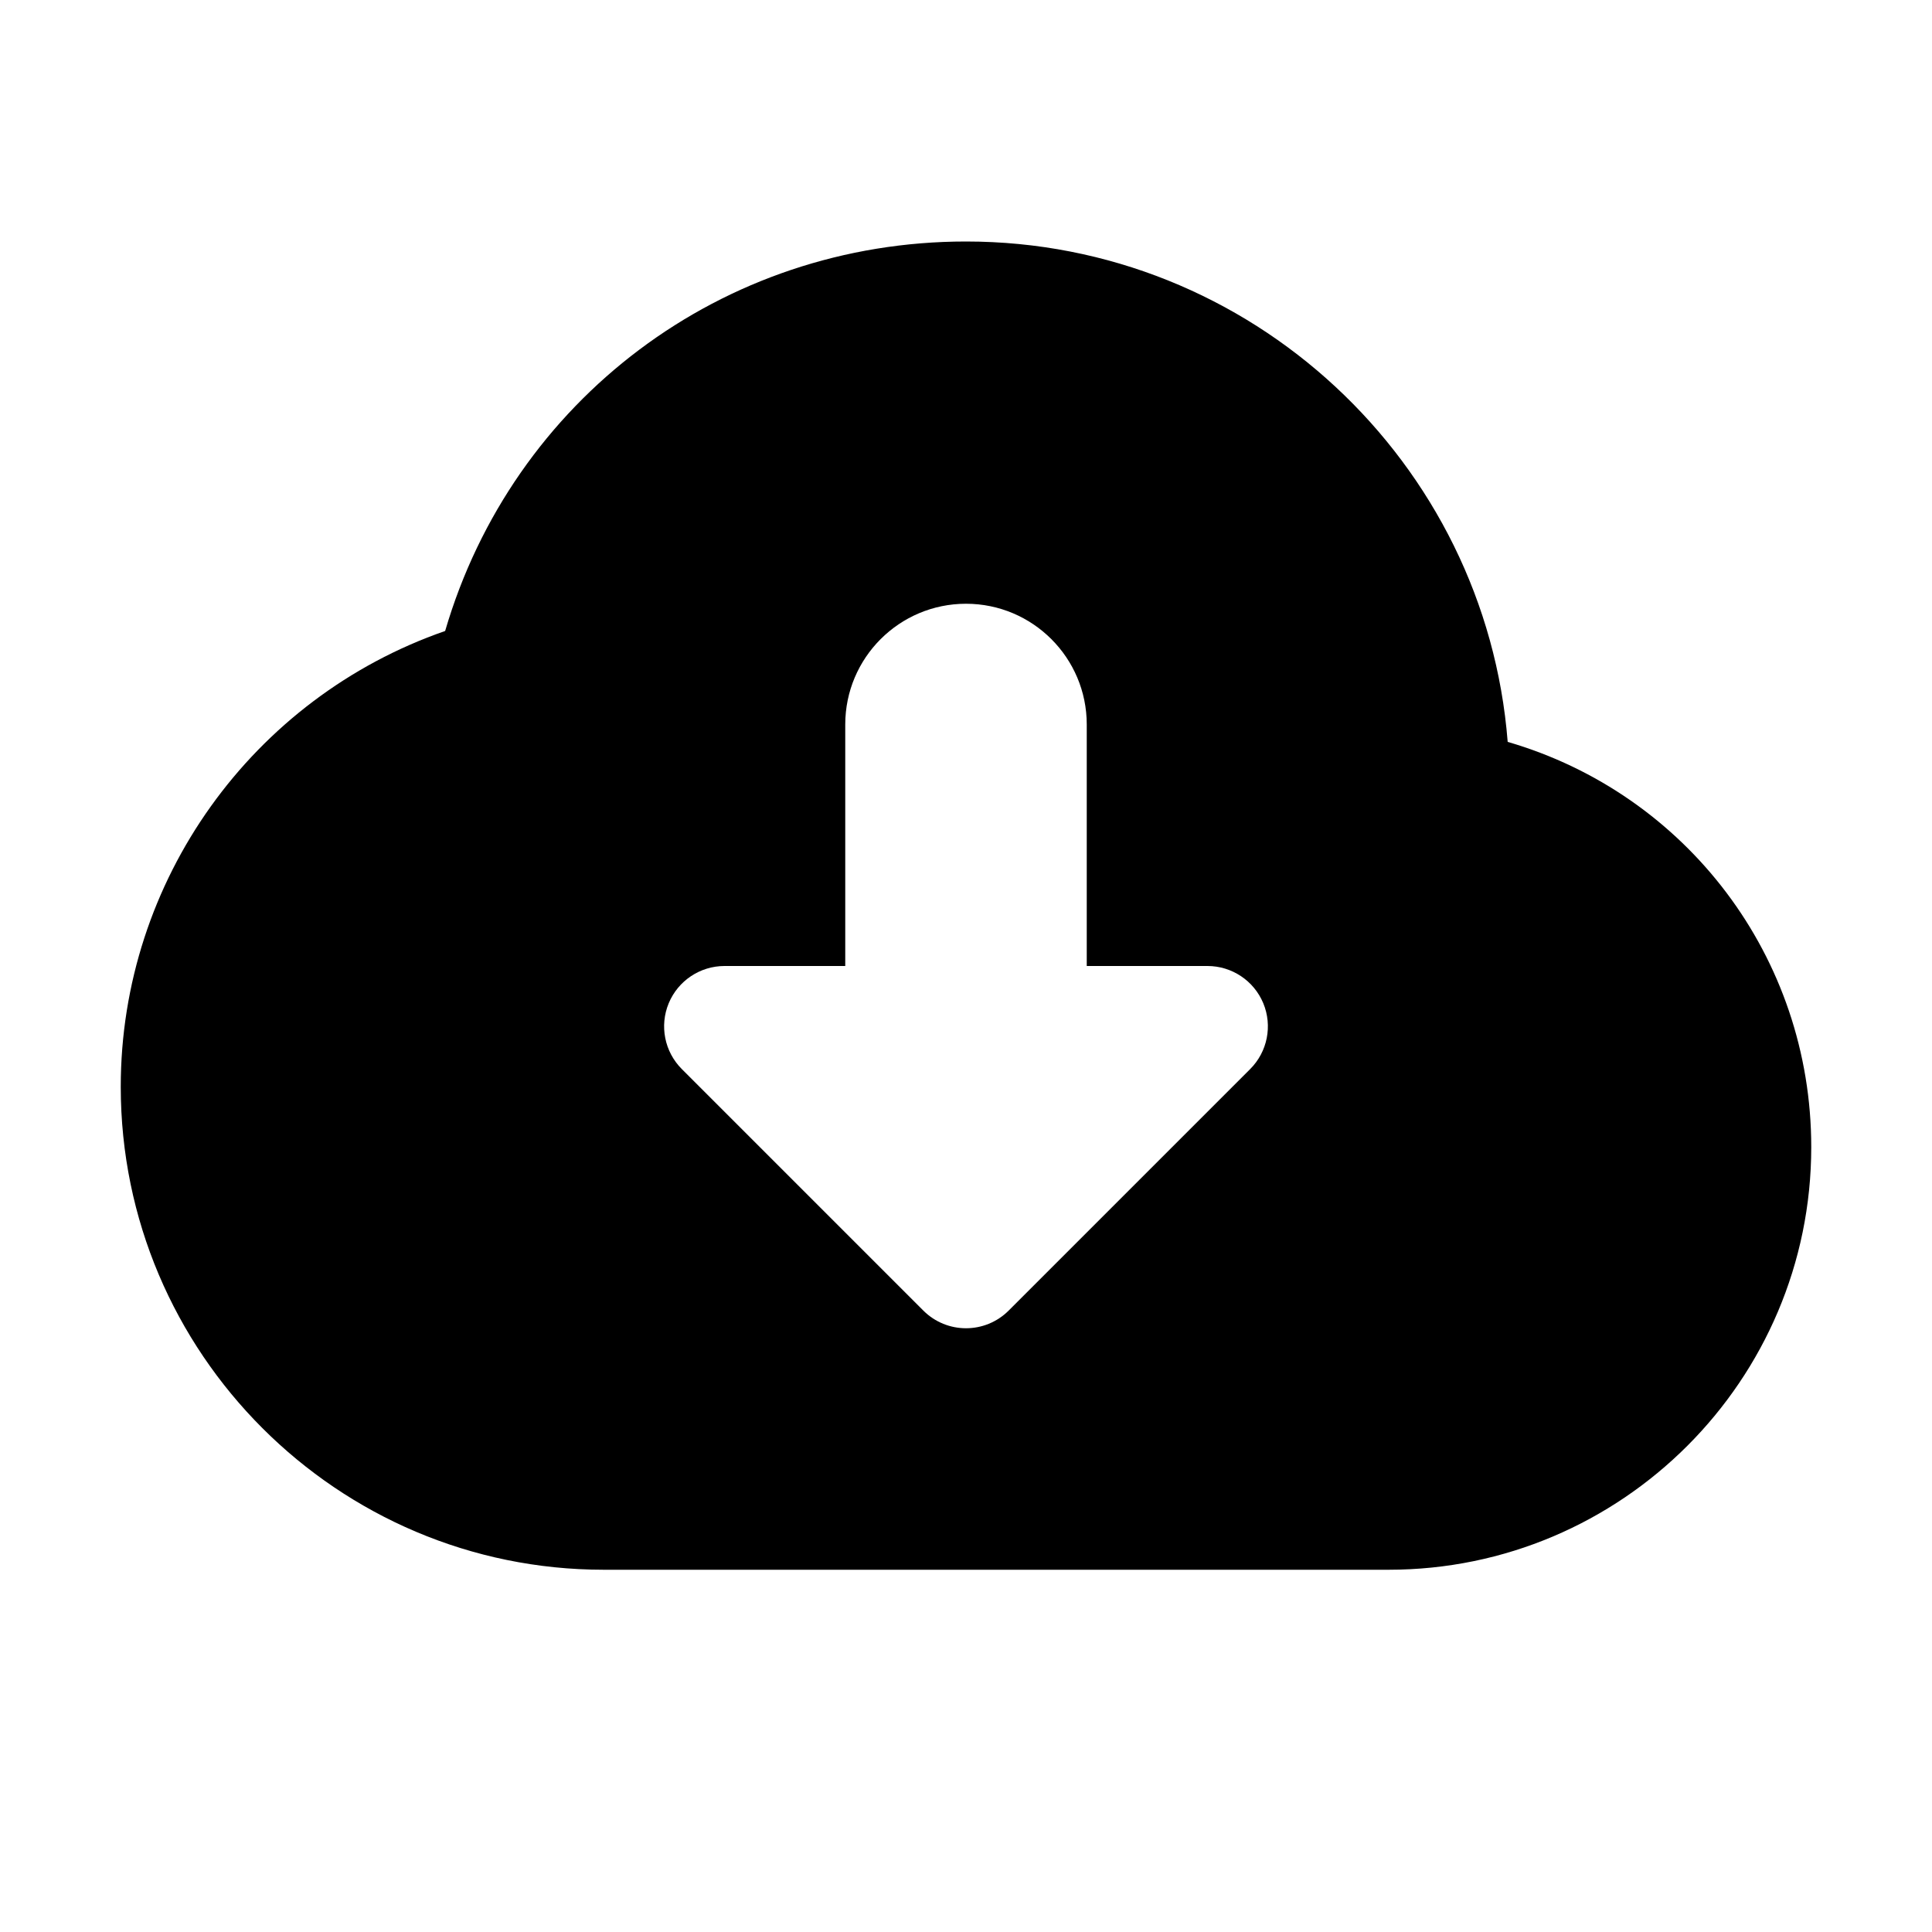
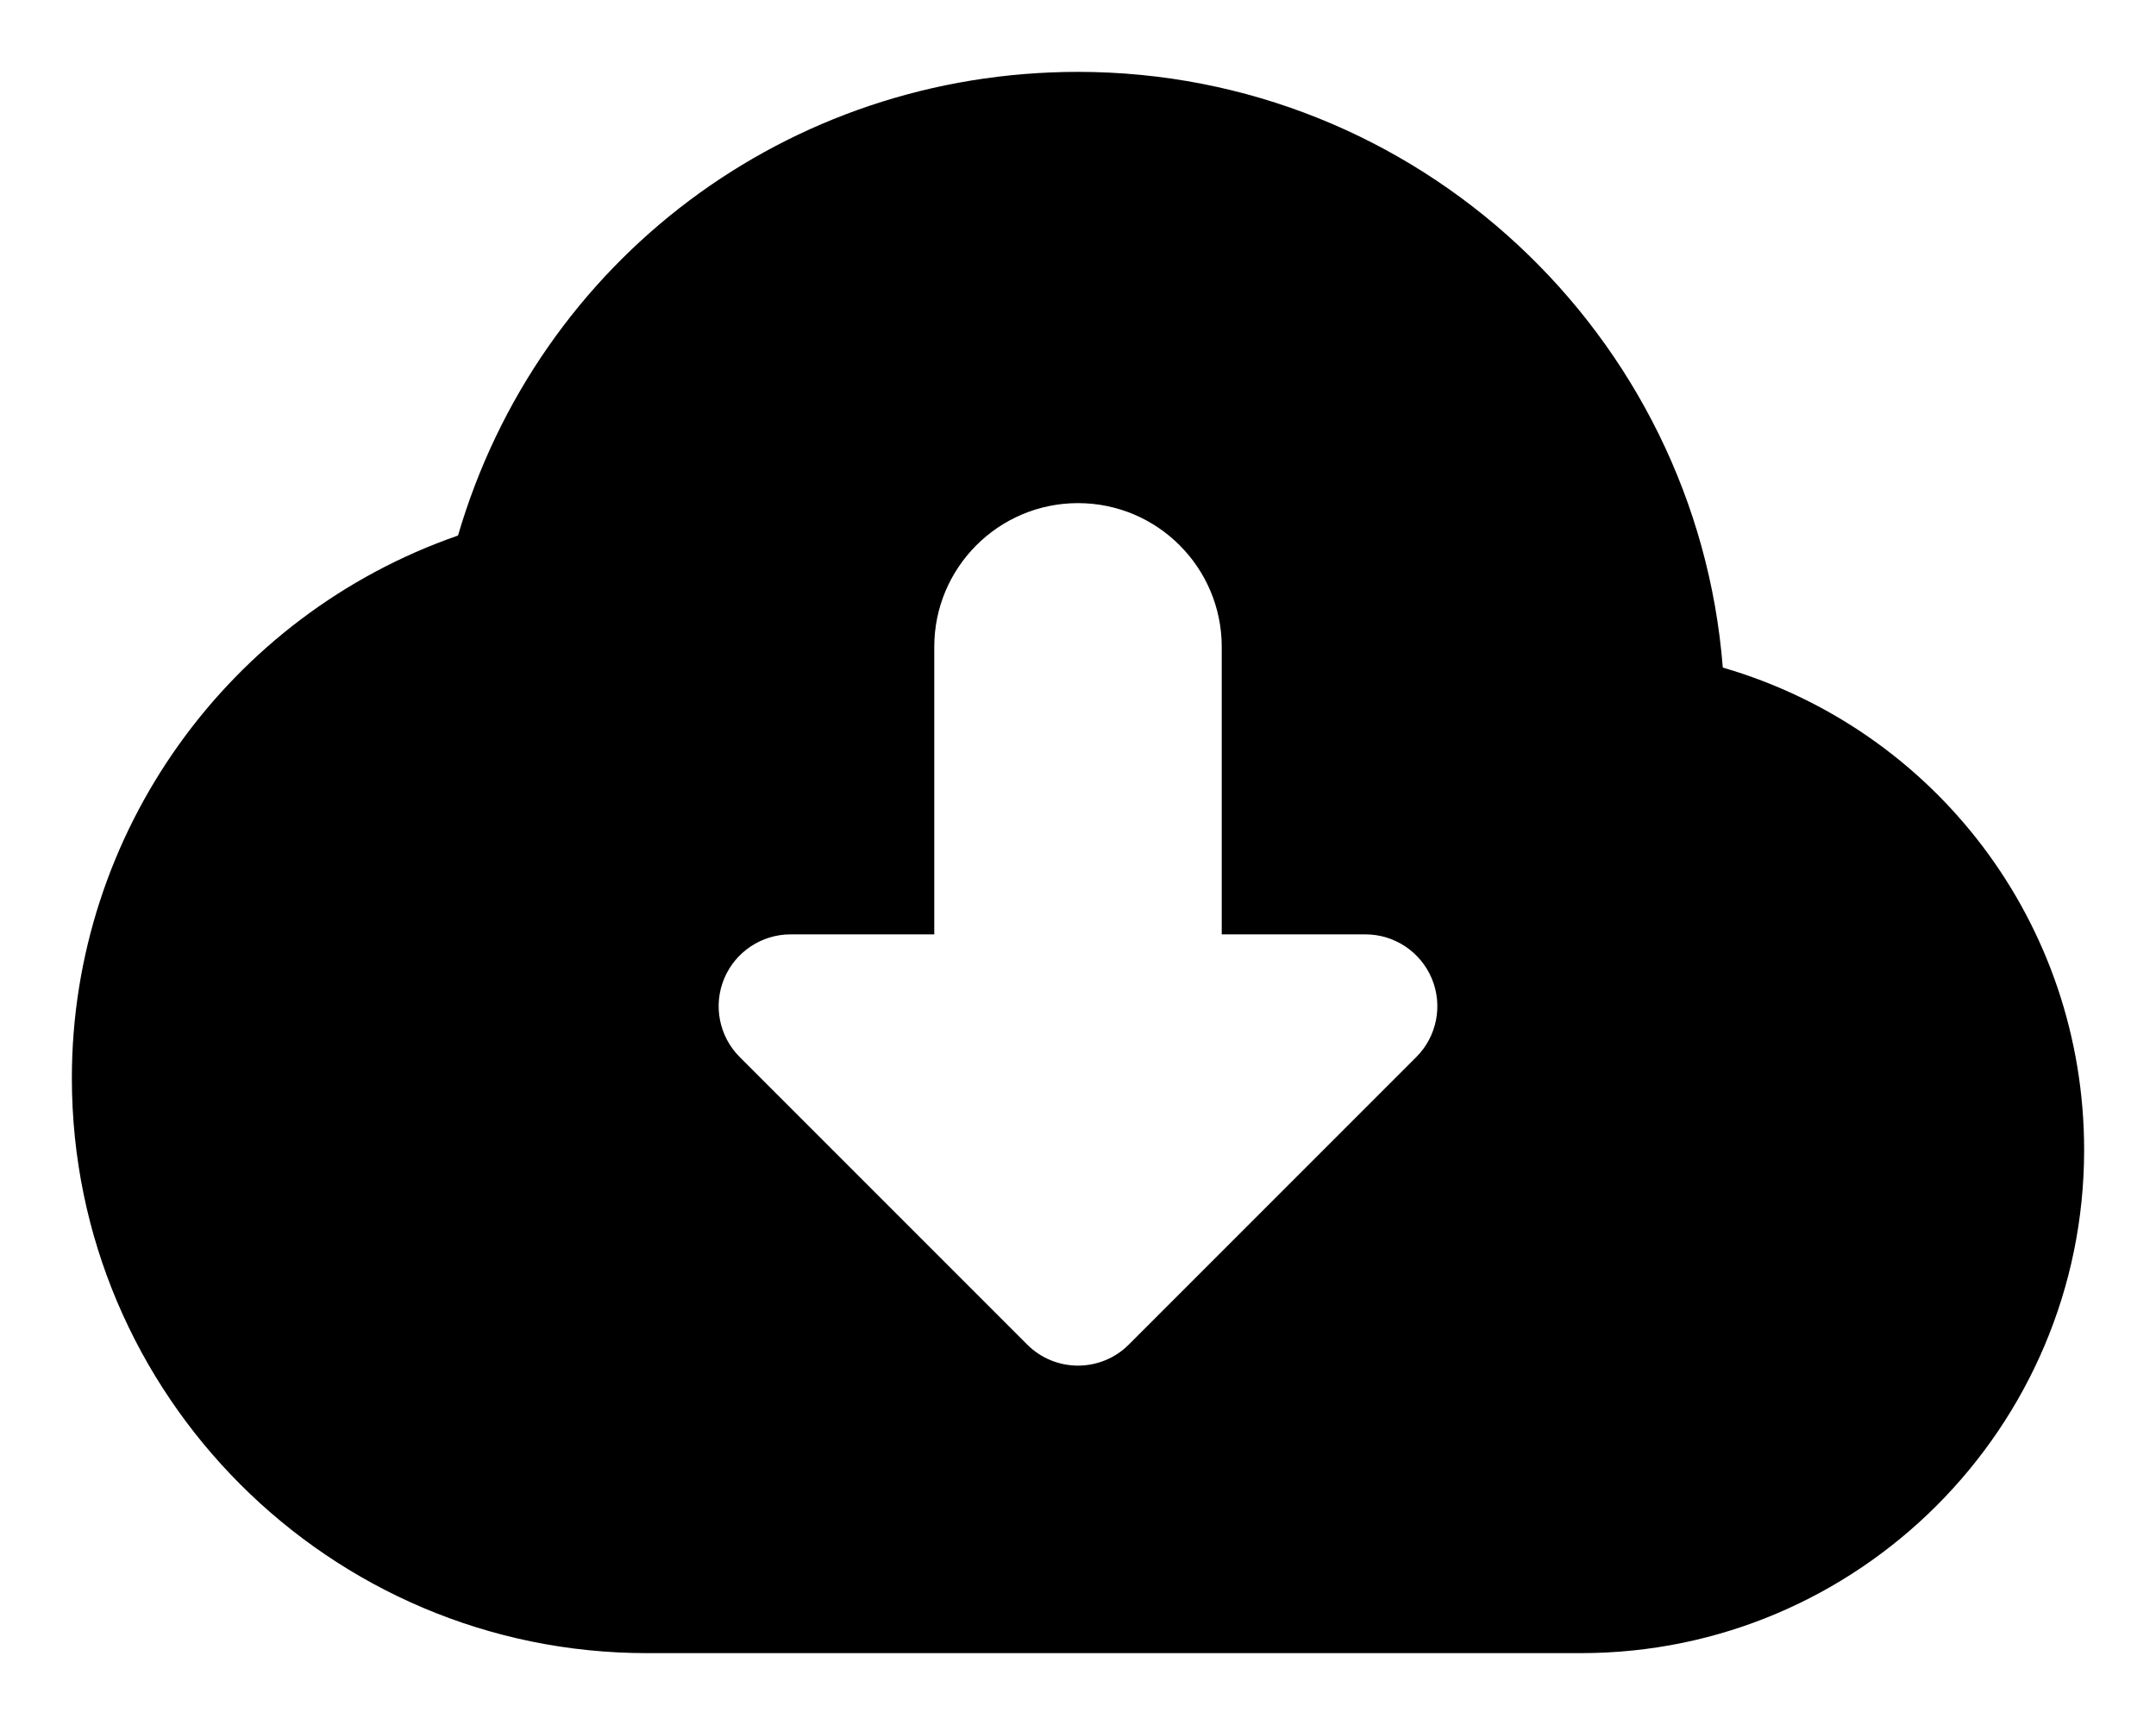
- <svg xmlns="http://www.w3.org/2000/svg" fill="#000" id="Glyph" enable-background="new 0 0 32 32" height="512" viewBox="0 0 32 32" width="512">
-   <path id="XMLID_267_" d="m24.972 12.288c-.364-4.631-4.249-8.288-8.972-8.288-4.04 0-7.508 2.624-8.627 6.451-3.192 1.108-5.373 4.132-5.373 7.549 0 4.411 3.589 8 8 8h13c3.86 0 7-3.14 7-7 0-3.149-2.07-5.852-5.028-6.712zm-4.265 5.419-4 4c-.195.195-.451.293-.707.293s-.512-.098-.707-.293l-4-4c-.286-.286-.372-.716-.217-1.09.155-.373.52-.617.924-.617h2v-4c0-1.104.896-2 2-2s2 .896 2 2v4h2c.404 0 .769.244.924.617.155.374.069.804-.217 1.09z" />
+ <svg xmlns="http://www.w3.org/2000/svg" viewBox="1 3 30 24" fill="#000">
+   <path d="m24.972 12.288c-.364-4.631-4.249-8.288-8.972-8.288-4.04 0-7.508 2.624-8.627 6.451-3.192 1.108-5.373 4.132-5.373 7.549 0 4.411 3.589 8 8 8h13c3.86 0 7-3.14 7-7 0-3.149-2.07-5.852-5.028-6.712zm-4.265 5.419-4 4c-.195.195-.451.293-.707.293s-.512-.098-.707-.293l-4-4c-.286-.286-.372-.716-.217-1.09.155-.373.52-.617.924-.617h2v-4c0-1.104.896-2 2-2s2 .896 2 2v4h2c.404 0 .769.244.924.617.155.374.069.804-.217 1.09z" />
</svg>
